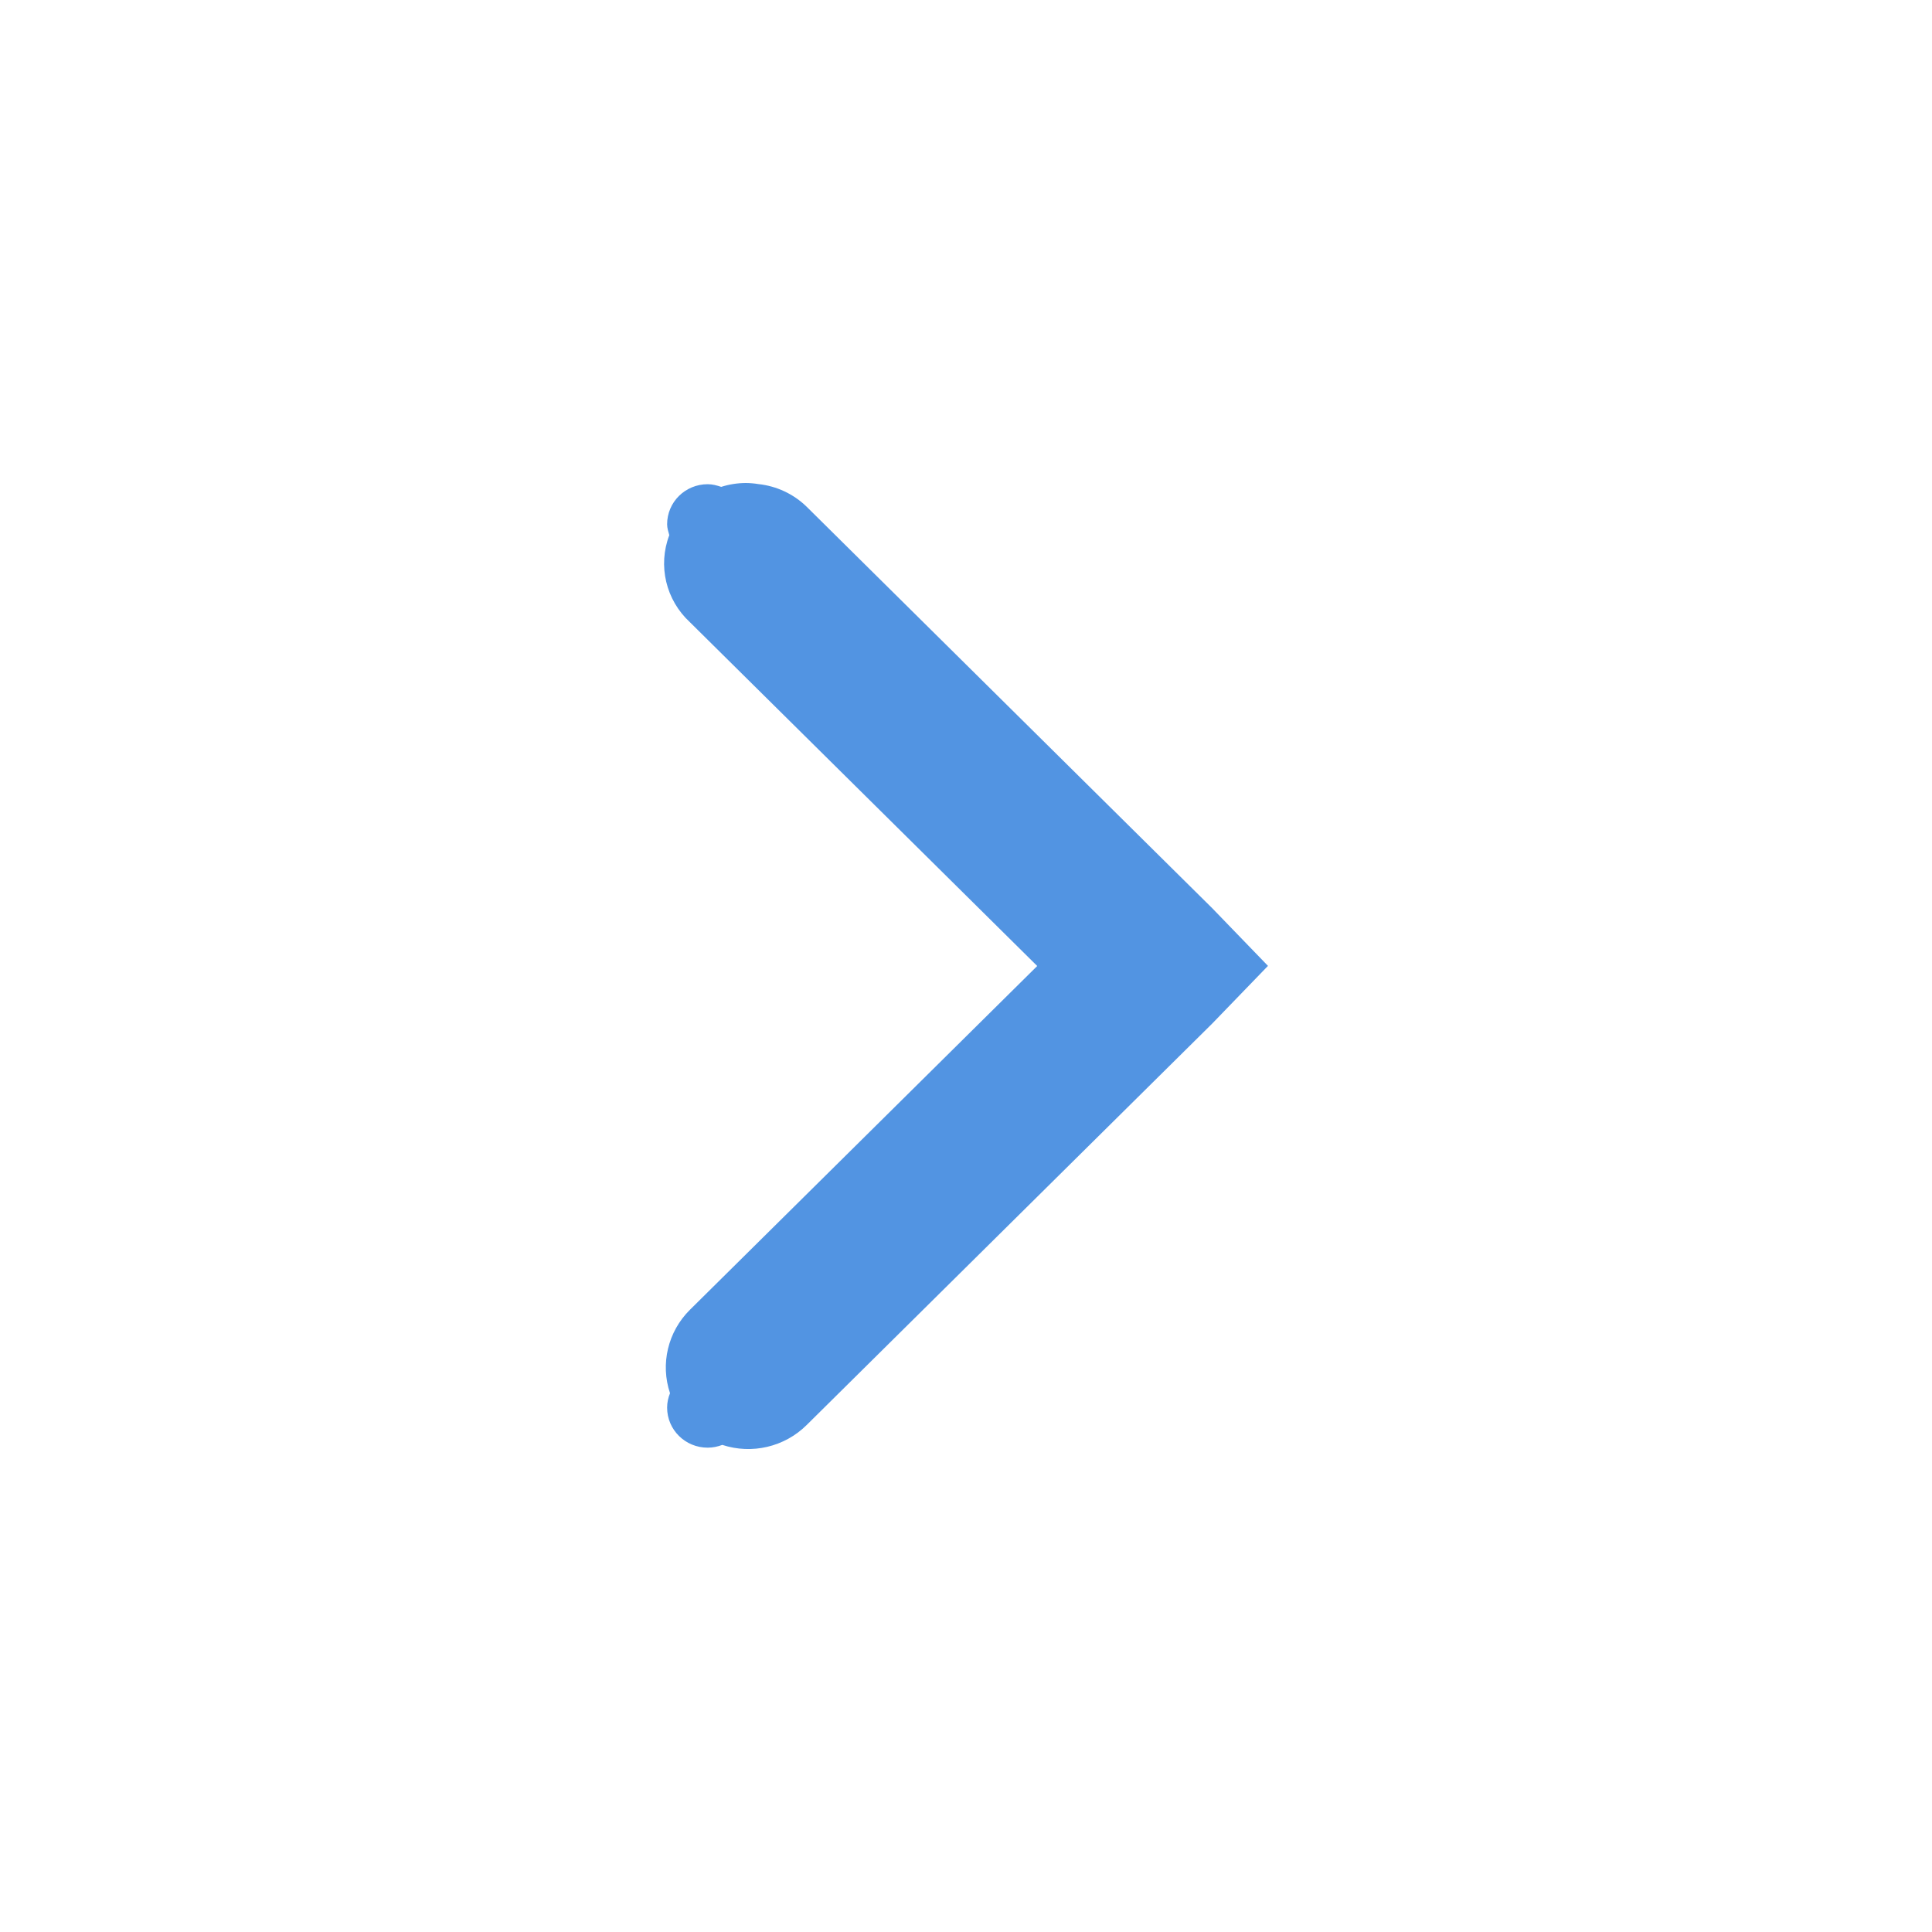
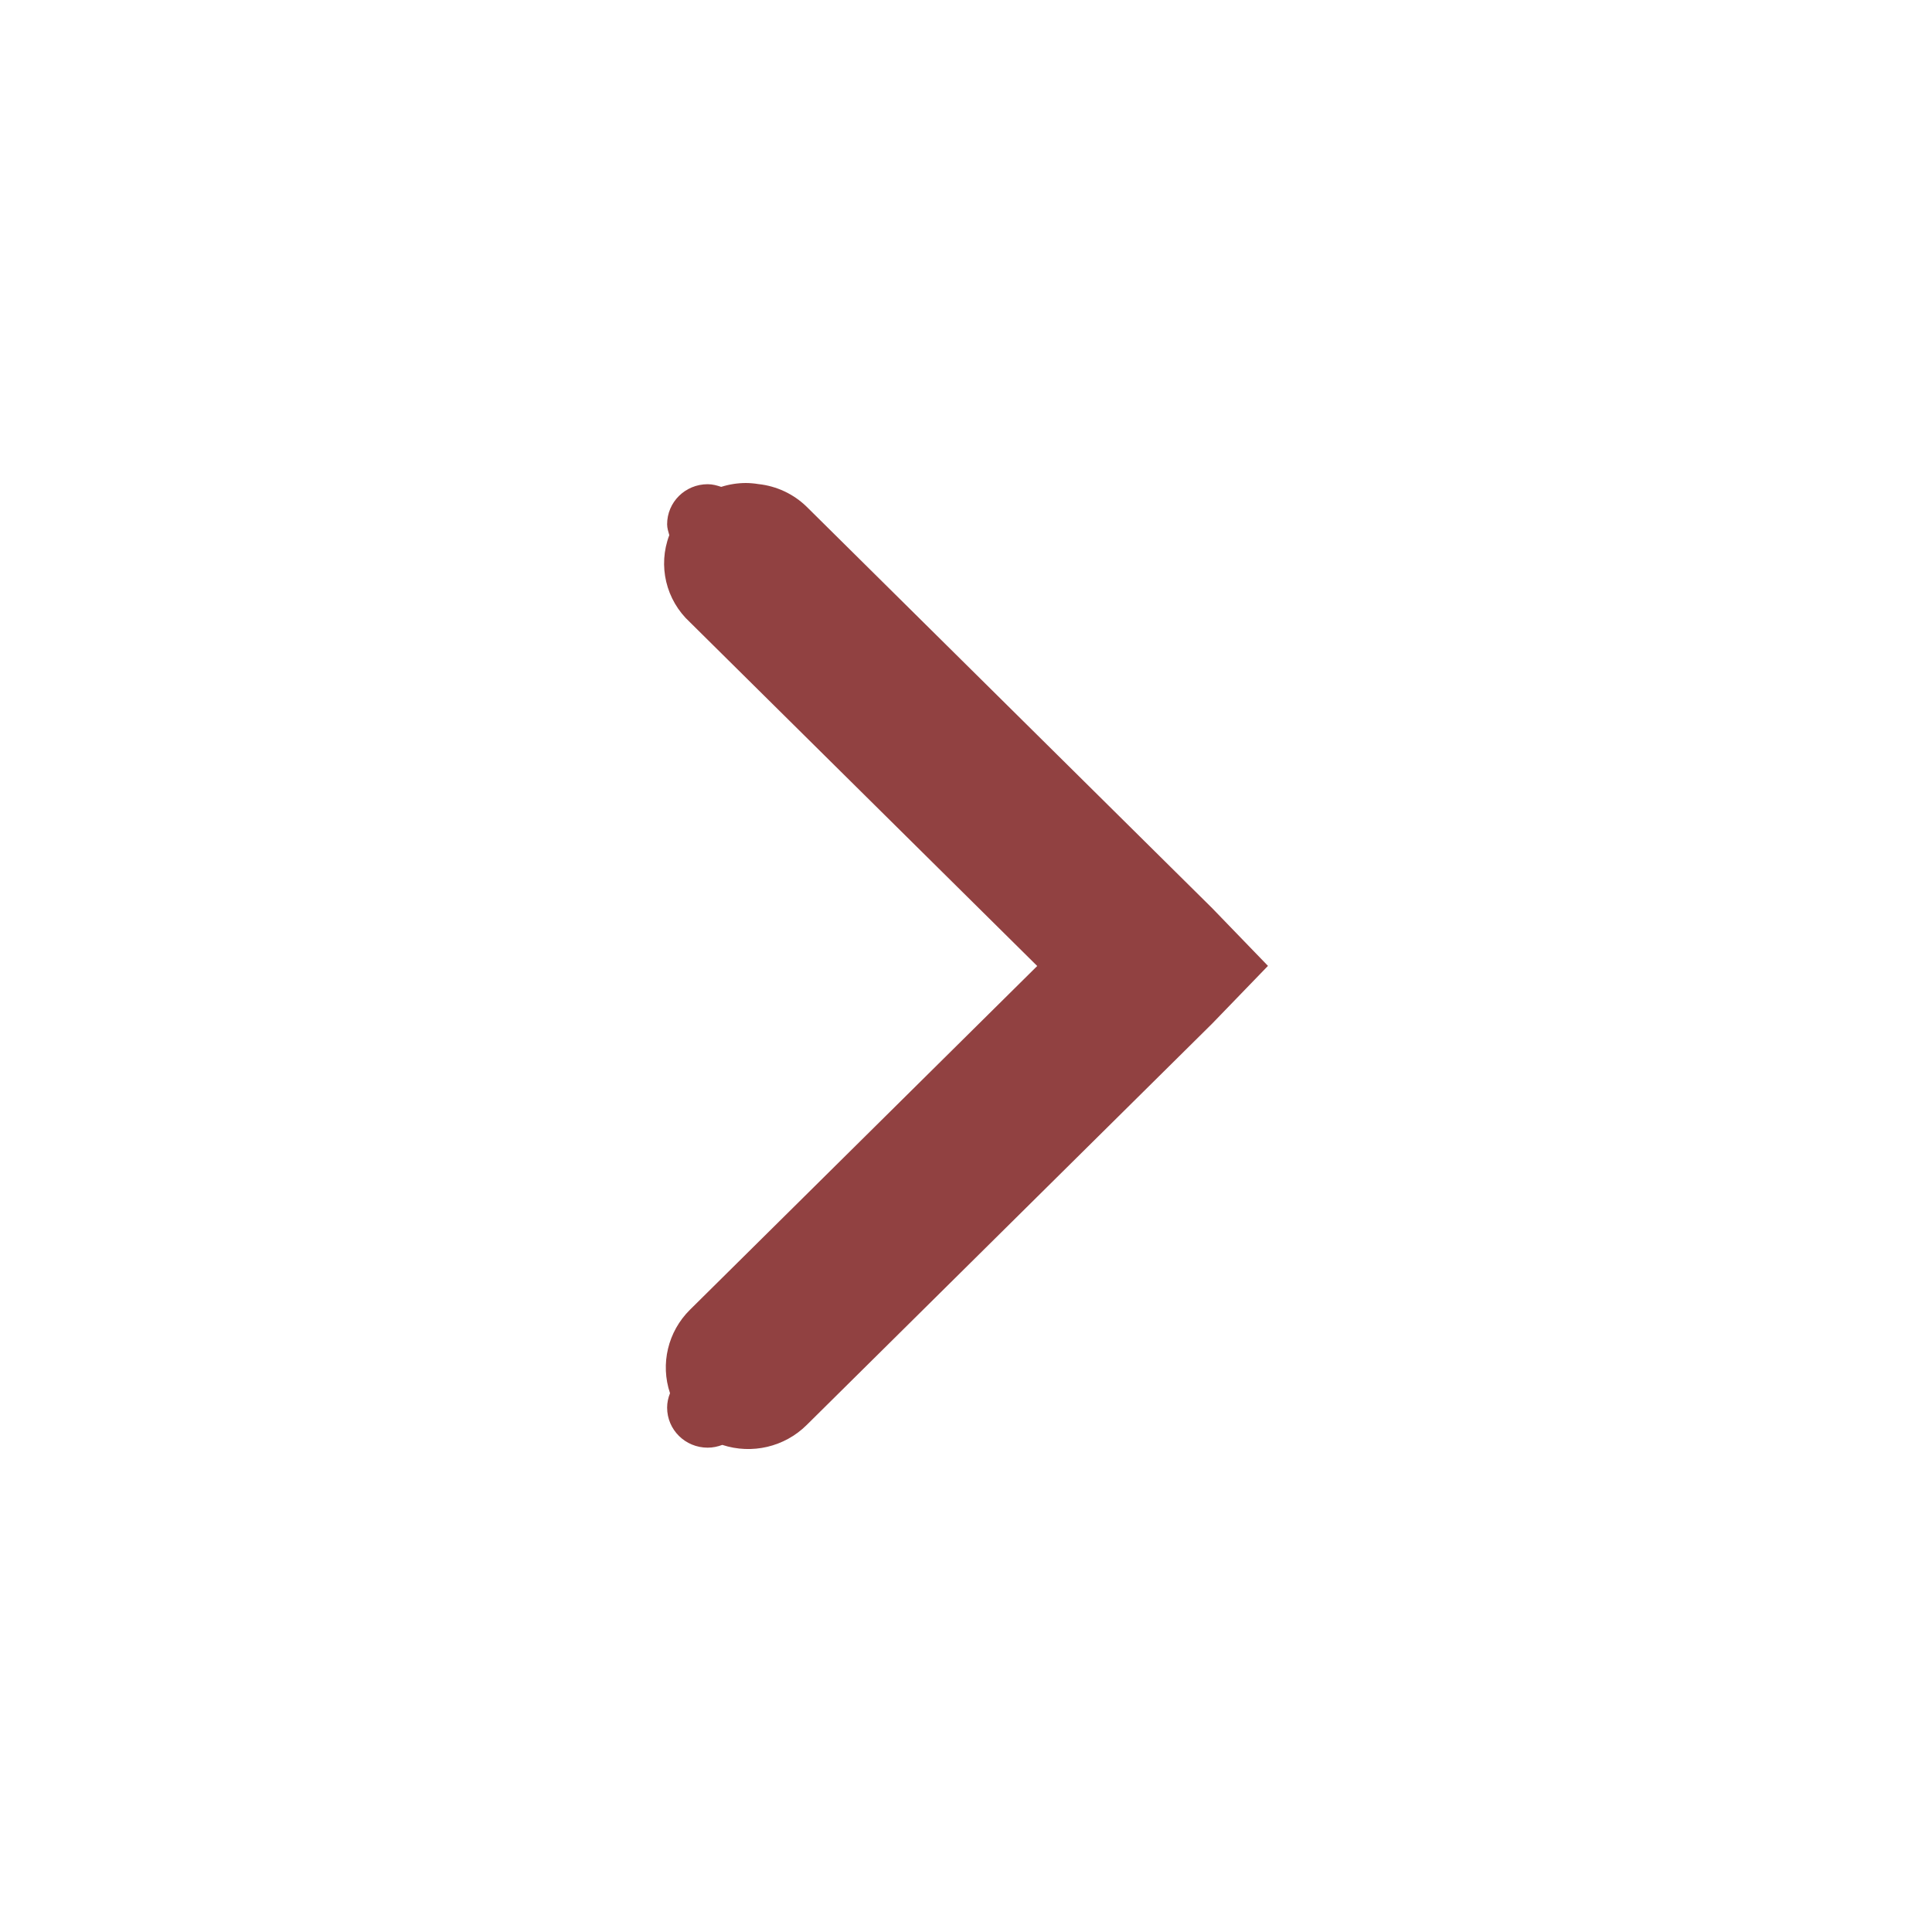
<svg xmlns="http://www.w3.org/2000/svg" height="16" id="svg7384" version="1.1" width="16">
  <defs id="defs7386" />
  <g id="layer9" style="display:inline" transform="translate(-100.0002,-747)" />
  <g id="layer10" transform="translate(-100.0002,-747)" />
  <g id="layer11" transform="translate(-100.0002,-747)" />
  <g id="layer13" transform="translate(-100.0002,-747)" />
  <g id="layer14" transform="translate(-100.0002,-747)" />
  <g id="layer15" style="display:inline" transform="translate(-100.0002,-747)" />
  <g id="g71291" style="display:inline" transform="translate(-100.0002,-747)" />
  <g id="g4953" style="display:inline" transform="translate(-100.0002,-747)" />
  <g id="layer12" style="display:inline" transform="translate(-100.0002,-747)">
-     <path style="color:#000000;font-style:normal;font-variant:normal;font-weight:normal;font-stretch:normal;font-size:medium;line-height:normal;font-family:Sans;-inkscape-font-specification:Sans;text-indent:0;text-align:start;text-decoration:none;text-decoration-line:none;letter-spacing:normal;word-spacing:normal;text-transform:none;direction:ltr;block-progression:tb;writing-mode:lr-tb;baseline-shift:baseline;text-anchor:start;display:inline;overflow:visible;visibility:visible;fill:#5294e2;fill-opacity:1;stroke:none;stroke-width:2;marker:none;enable-background:accumulate" d="m 106.177,751 a 0.672,0.665 0 0 1 0.104,0.009 0.672,0.665 0 0 1 0.399,0.187 l 3.359,3.325 0.462,0.478 -0.462,0.478 -3.359,3.325 a 0.683,0.676 0 0 1 -0.698,0.164 c -0.037,0.014 -0.078,0.023 -0.121,0.023 -0.186,0 -0.336,-0.148 -0.336,-0.332 0,-0.042 0.009,-0.082 0.024,-0.119 a 0.683,0.676 0 0 1 0.165,-0.691 l 2.876,-2.847 -2.876,-2.847 a 0.672,0.665 0 0 1 -0.171,-0.721 c -0.008,-0.029 -0.018,-0.058 -0.018,-0.09 0,-0.184 0.15,-0.332 0.336,-0.332 0.04,0 0.076,0.01 0.112,0.022 A 0.672,0.665 0 0 1 106.177,751 Z" id="path6040" />
+     <path style="color:#000000;font-style:normal;font-variant:normal;font-weight:normal;font-stretch:normal;font-size:medium;line-height:normal;font-family:Sans;-inkscape-font-specification:Sans;text-indent:0;text-align:start;text-decoration:none;text-decoration-line:none;letter-spacing:normal;word-spacing:normal;text-transform:none;direction:ltr;block-progression:tb;writing-mode:lr-tb;baseline-shift:baseline;text-anchor:start;display:inline;overflow:visible;visibility:visible;fill:#914141;fill-opacity:1;stroke:none;stroke-width:2;marker:none;enable-background:accumulate" d="m 106.177,751 a 0.672,0.665 0 0 1 0.104,0.009 0.672,0.665 0 0 1 0.399,0.187 l 3.359,3.325 0.462,0.478 -0.462,0.478 -3.359,3.325 a 0.683,0.676 0 0 1 -0.698,0.164 c -0.037,0.014 -0.078,0.023 -0.121,0.023 -0.186,0 -0.336,-0.148 -0.336,-0.332 0,-0.042 0.009,-0.082 0.024,-0.119 a 0.683,0.676 0 0 1 0.165,-0.691 l 2.876,-2.847 -2.876,-2.847 a 0.672,0.665 0 0 1 -0.171,-0.721 c -0.008,-0.029 -0.018,-0.058 -0.018,-0.09 0,-0.184 0.15,-0.332 0.336,-0.332 0.04,0 0.076,0.01 0.112,0.022 A 0.672,0.665 0 0 1 106.177,751 Z" id="path6040" />
  </g>
</svg>
